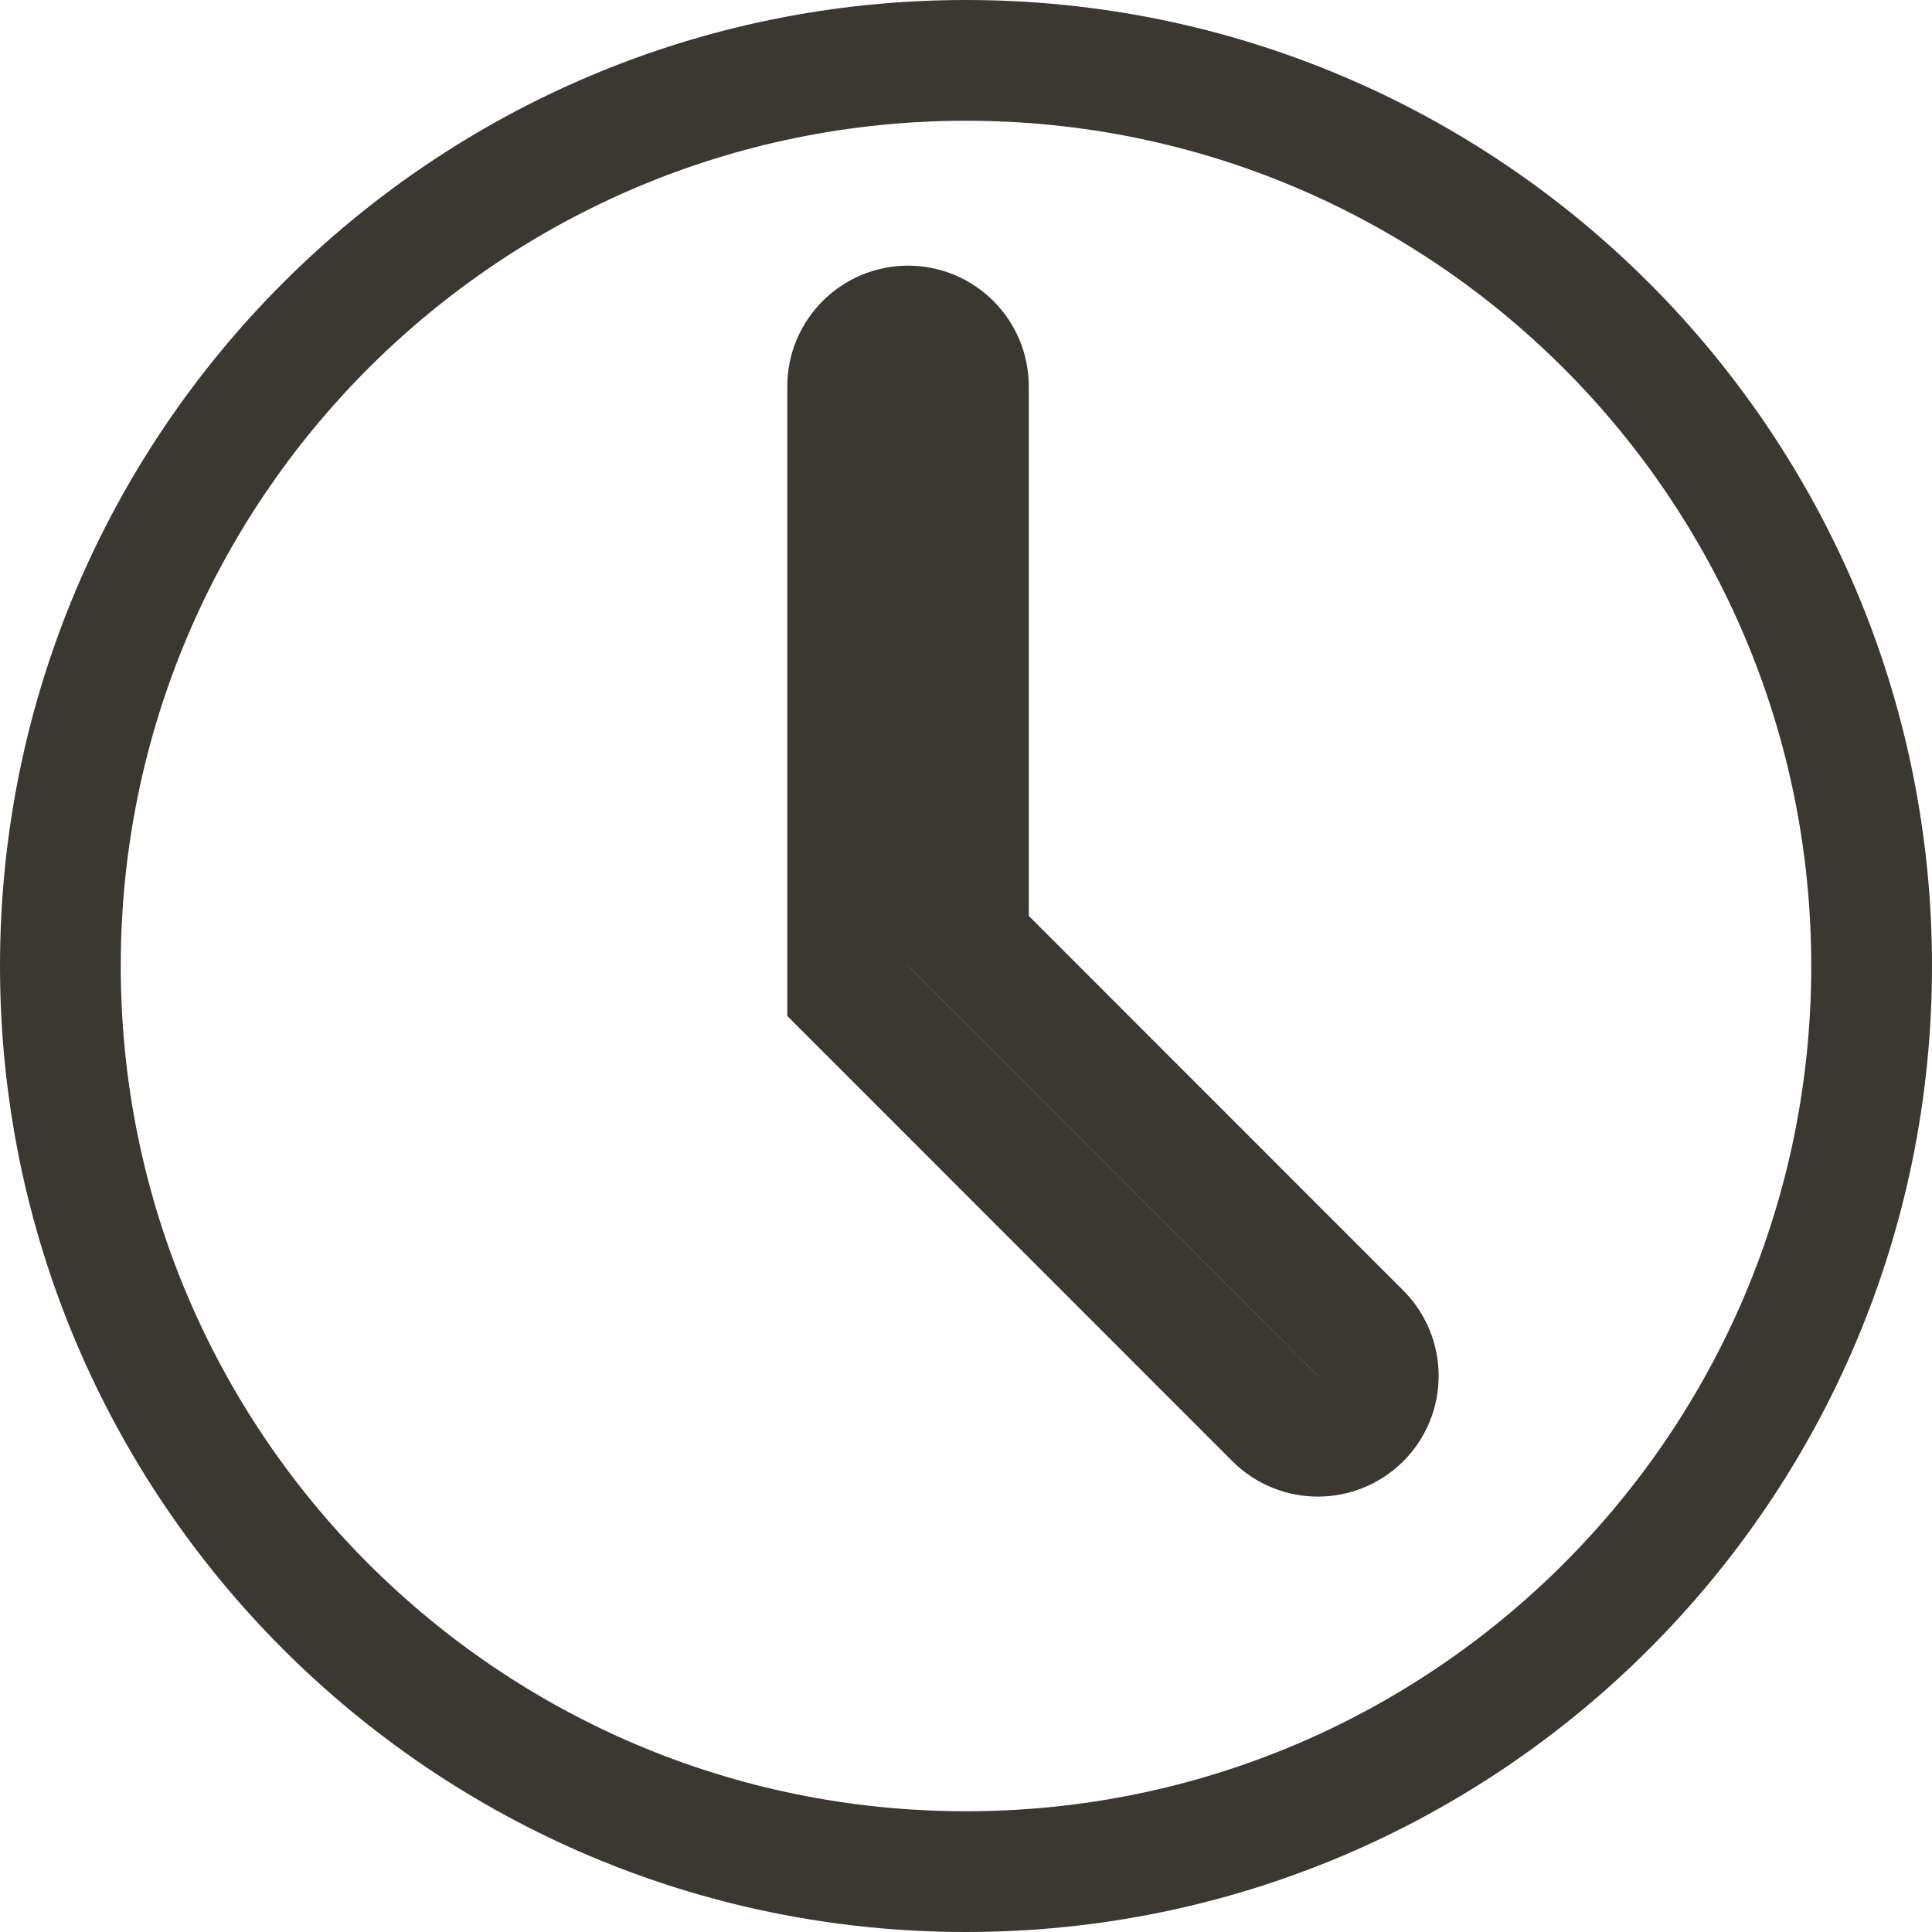
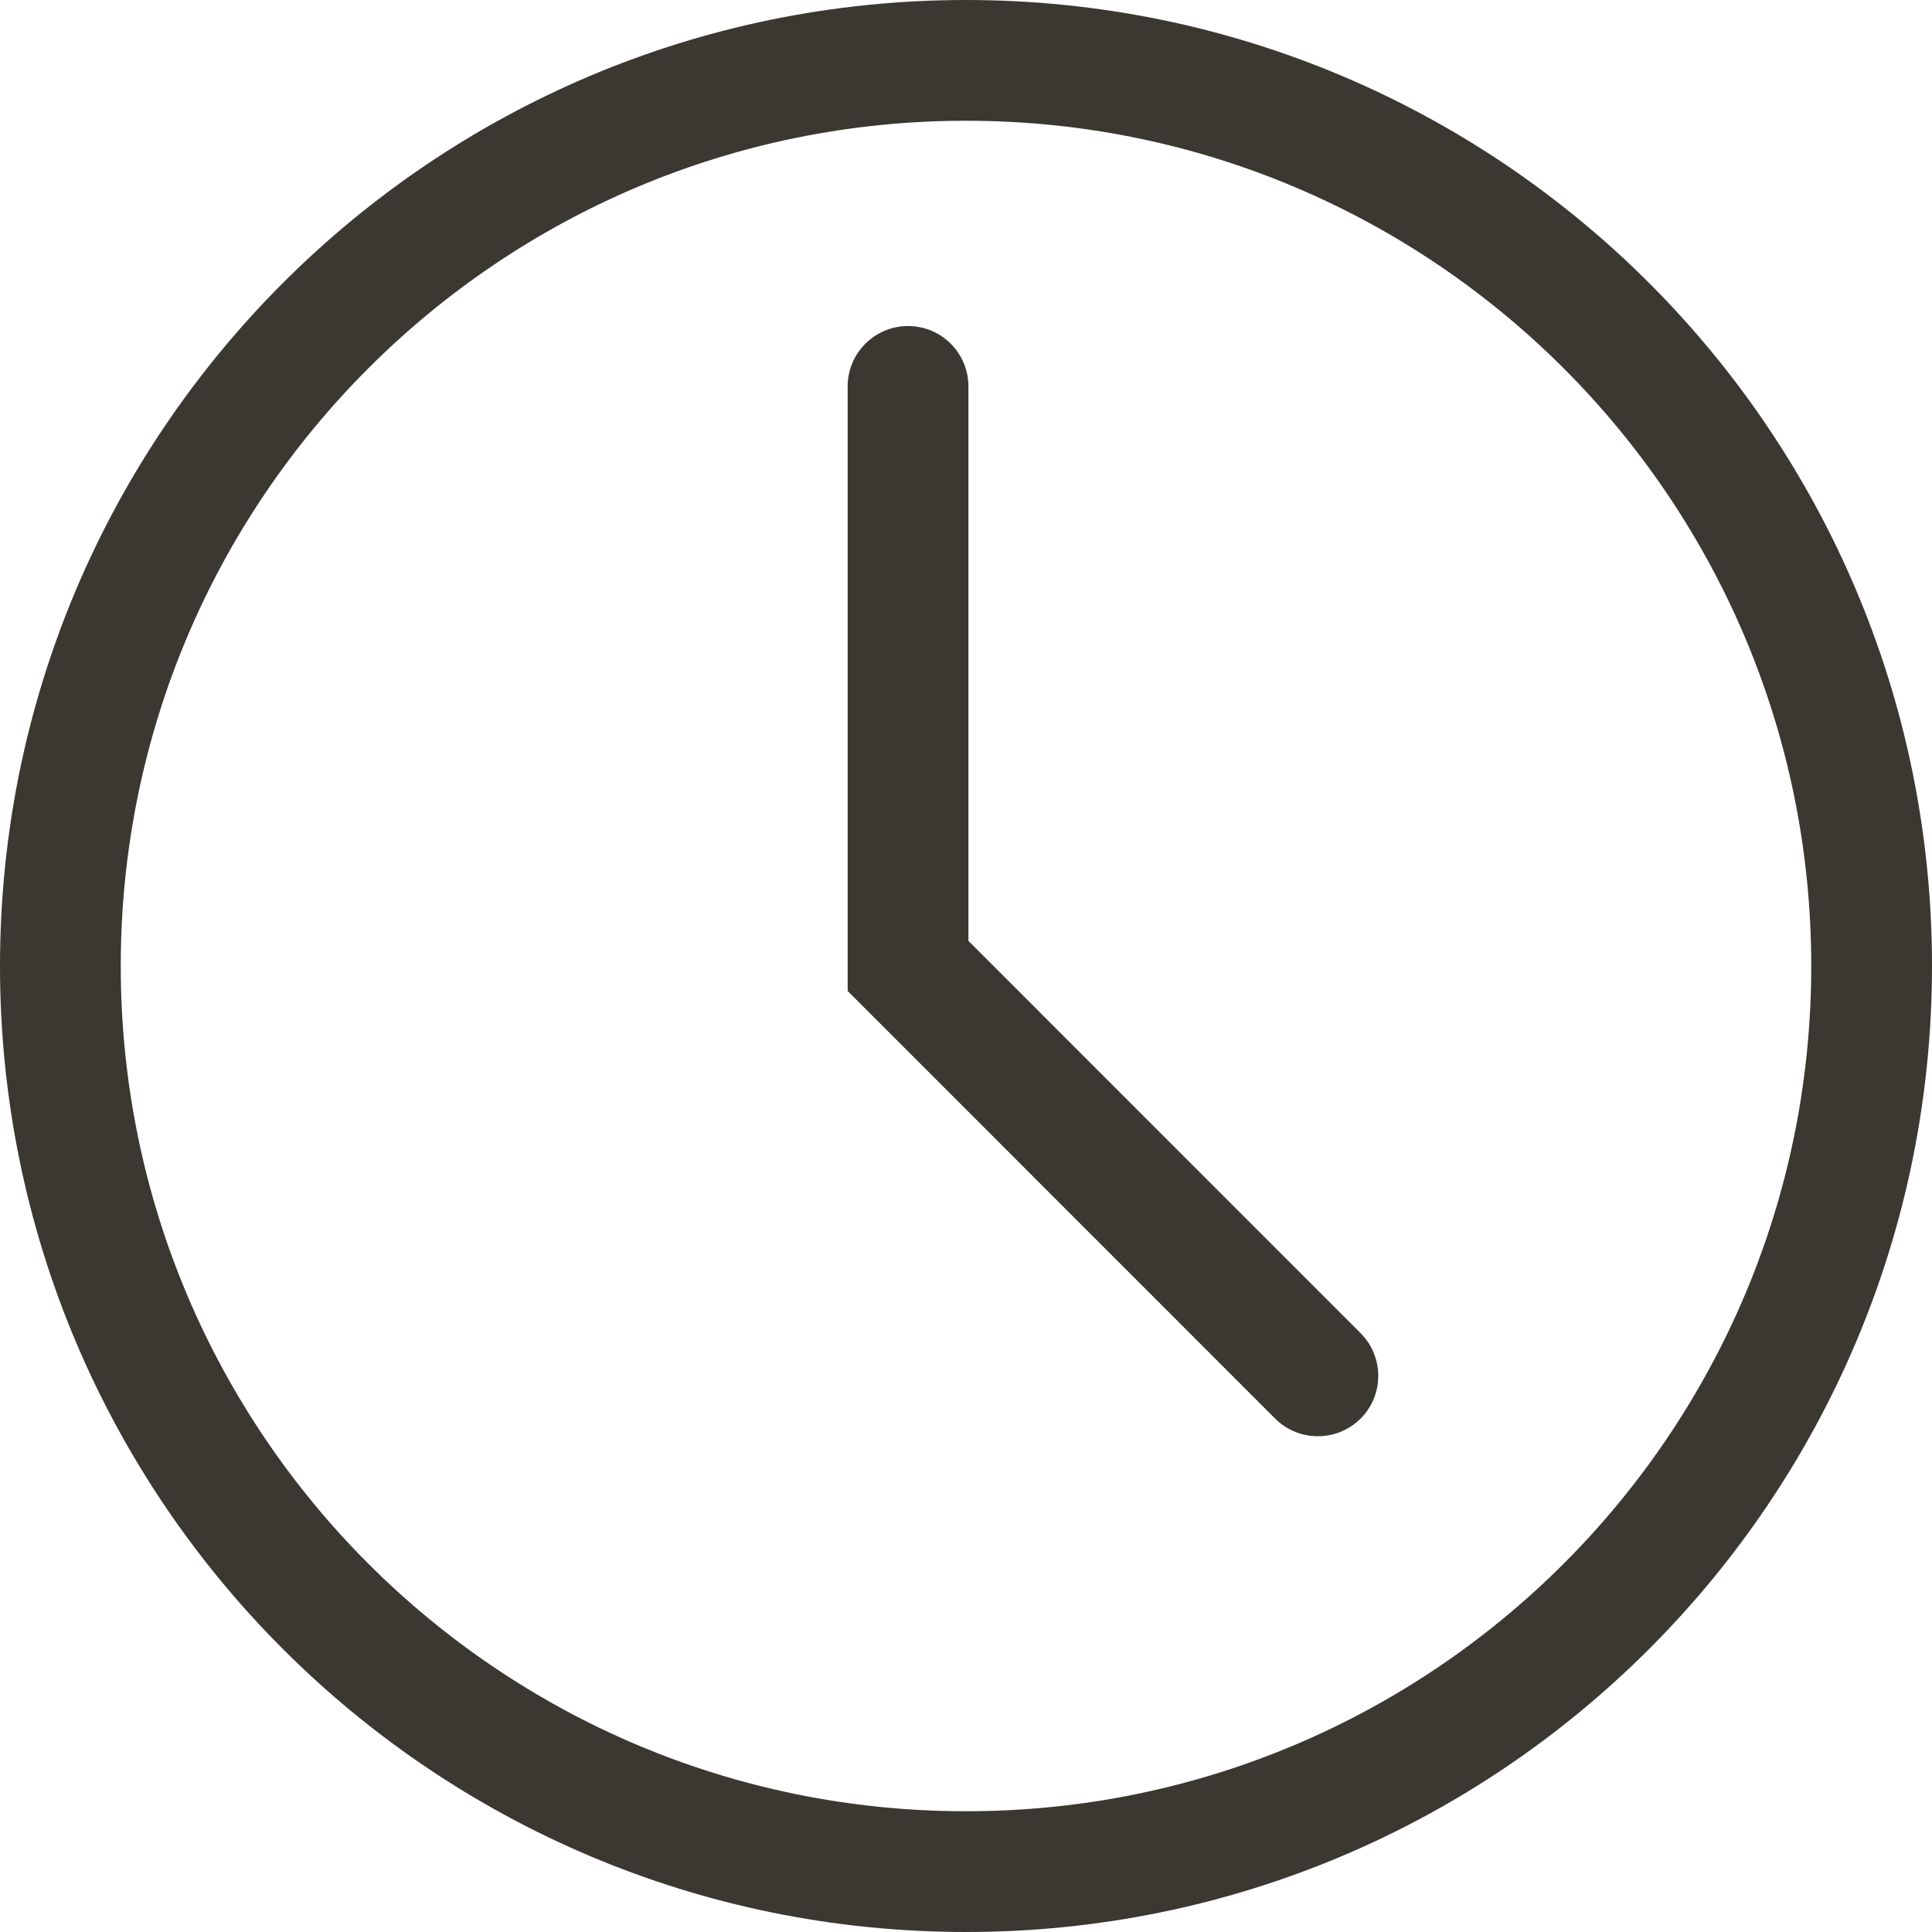
<svg xmlns="http://www.w3.org/2000/svg" preserveAspectRatio="none" overflow="visible" style="display: block;" width="16" height="16" viewBox="0 0 16 16" fill="none">
-   <path id="Vector" d="M8 0.5C12.142 0.5 15.5 3.858 15.5 8C15.5 12.142 12.142 15.5 8 15.5C3.858 15.5 0.5 12.142 0.5 8C0.5 3.858 3.858 0.5 8 0.5ZM7.52 2.7C7.244 2.7 7.02 2.924 7.02 3.2V8.207L10.56 11.748C10.756 11.943 11.072 11.943 11.268 11.748C11.463 11.553 11.463 11.236 11.268 11.041L8.02 7.792V3.2C8.02 2.924 7.796 2.7 7.52 2.7Z" stroke="#3B3731" stroke-linecap="round" />
+   <circle cx="8" cy="8" r="7.5" stroke="#3B3731" />
+   <path id="Vector" d="M7.52 2.7C7.244 2.7 7.02 2.924 7.02 3.2V8.207L10.56 11.748C10.756 11.943 11.072 11.943 11.268 11.748C11.463 11.553 11.463 11.236 11.268 11.041L8.02 7.792V3.2C8.02 2.924 7.796 2.7 7.52 2.7Z" fill="#3B3731" />
</svg>
